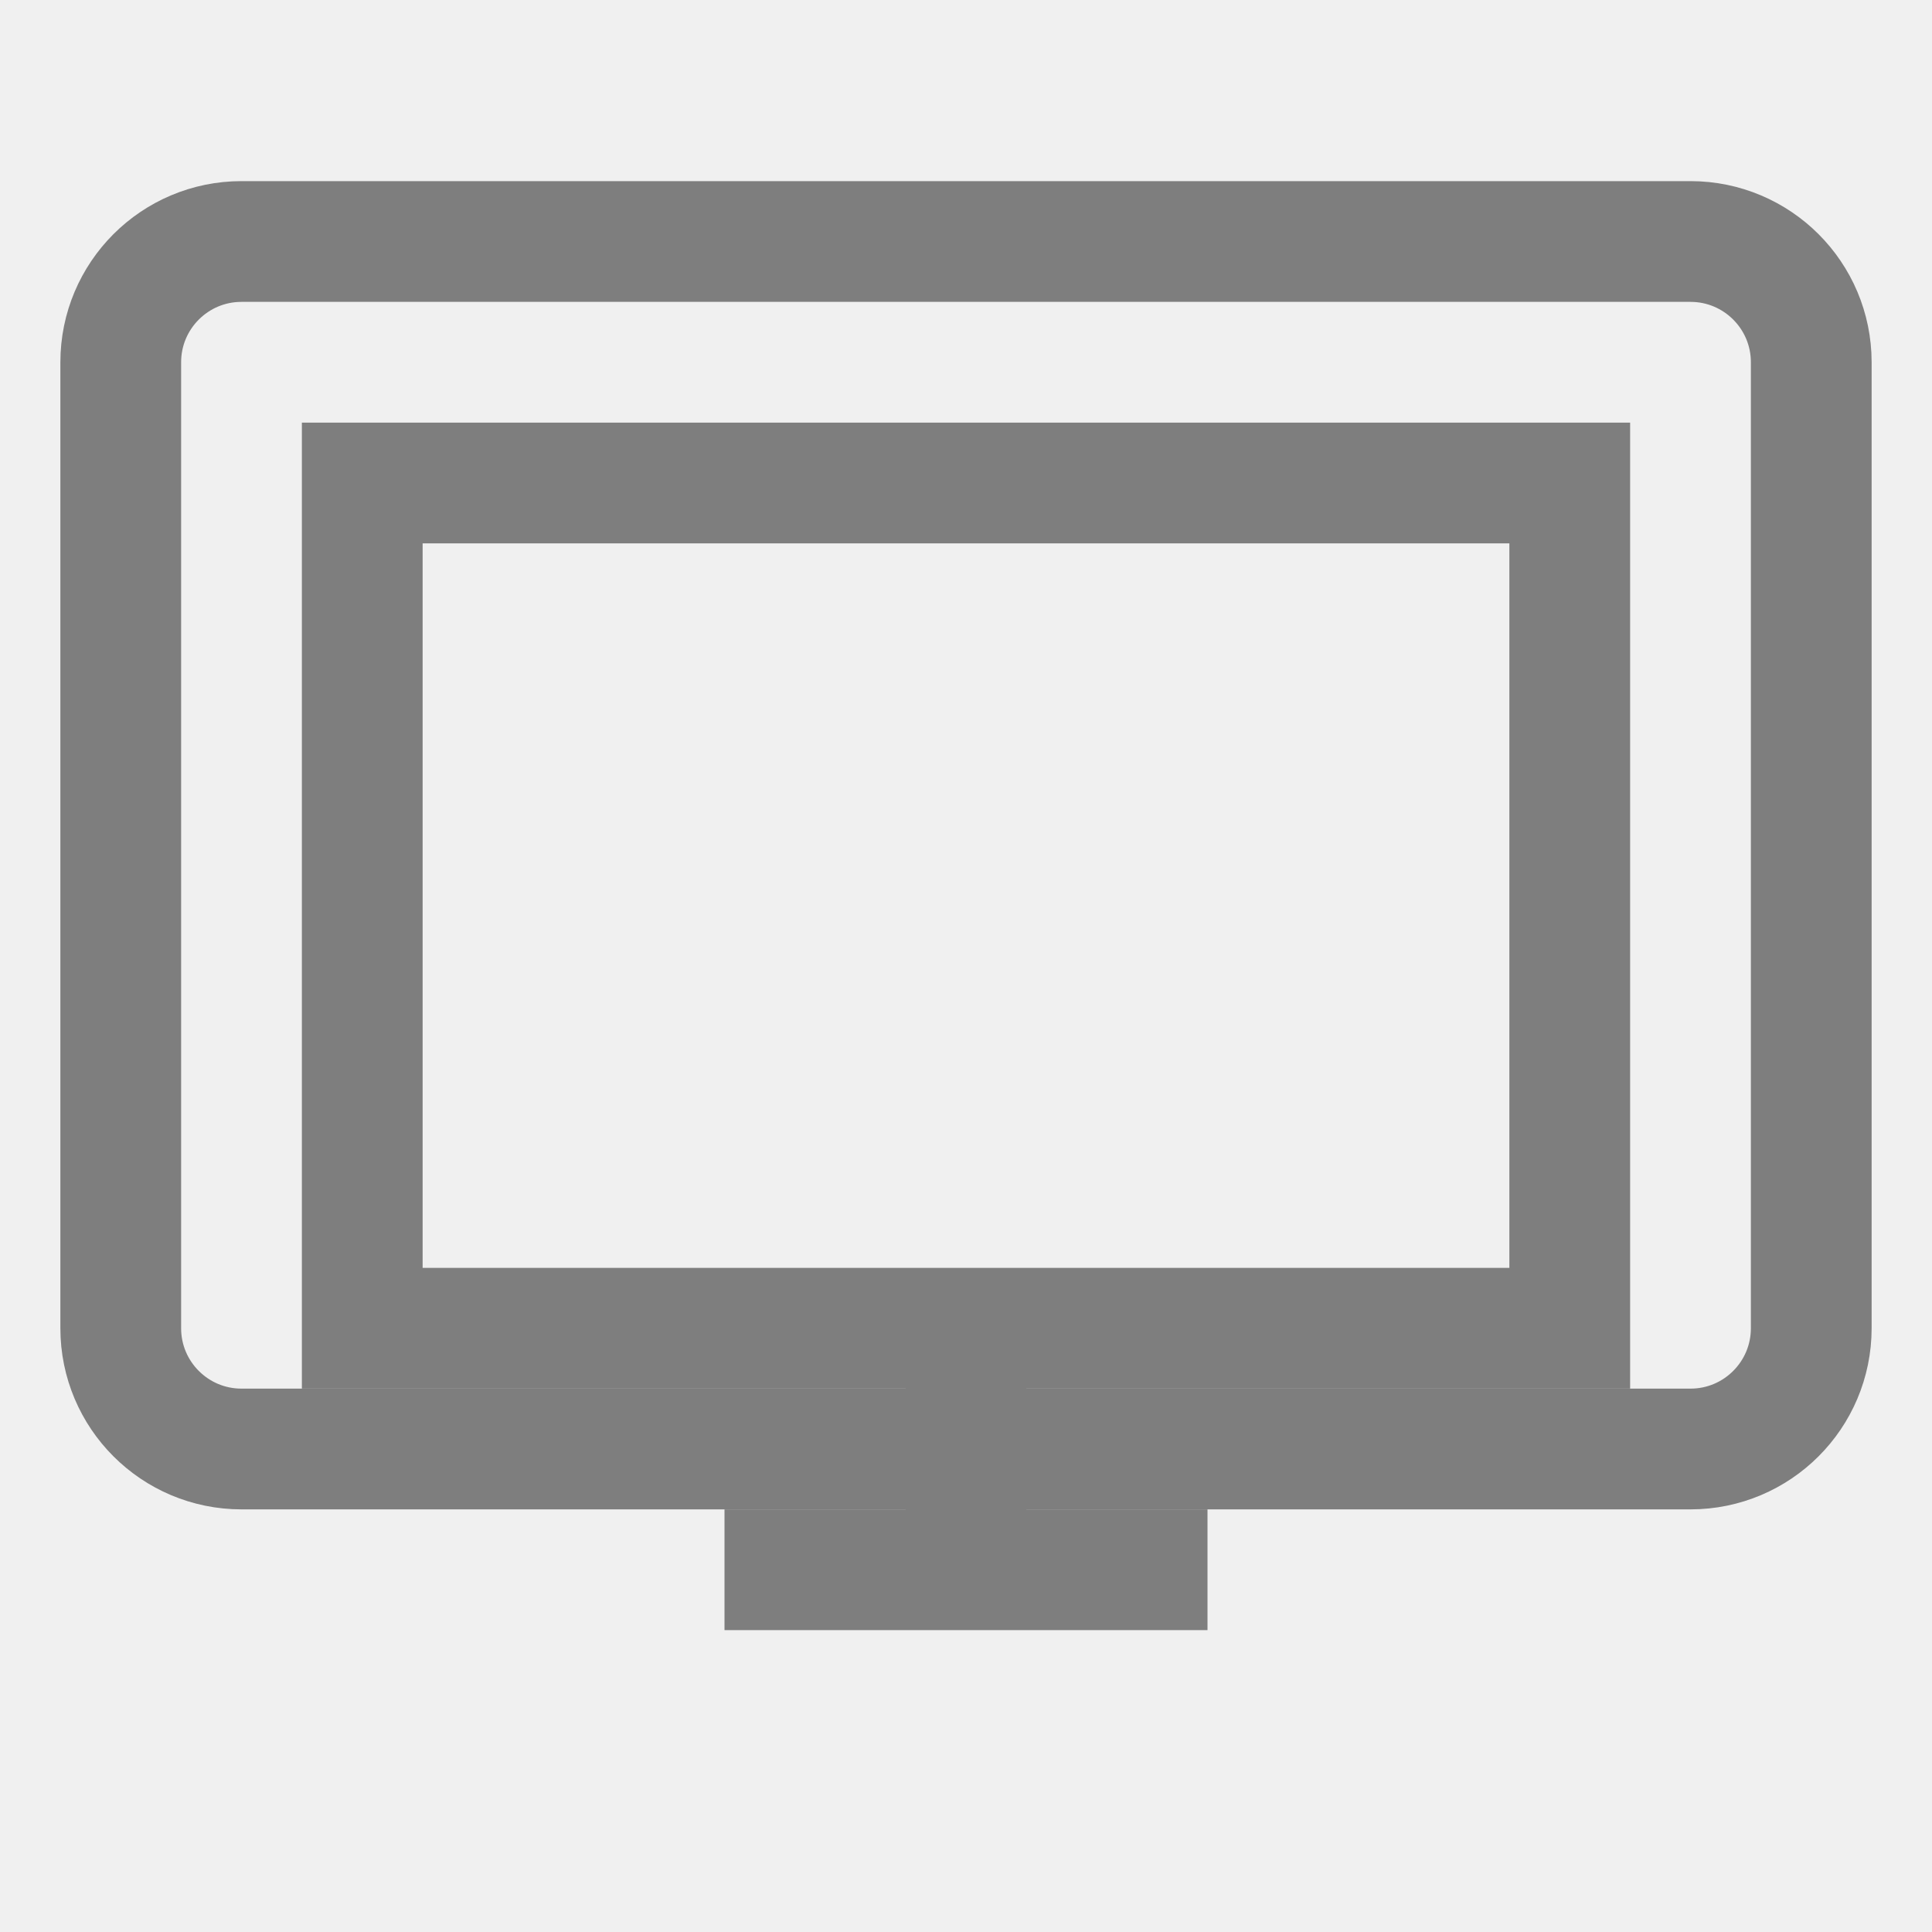
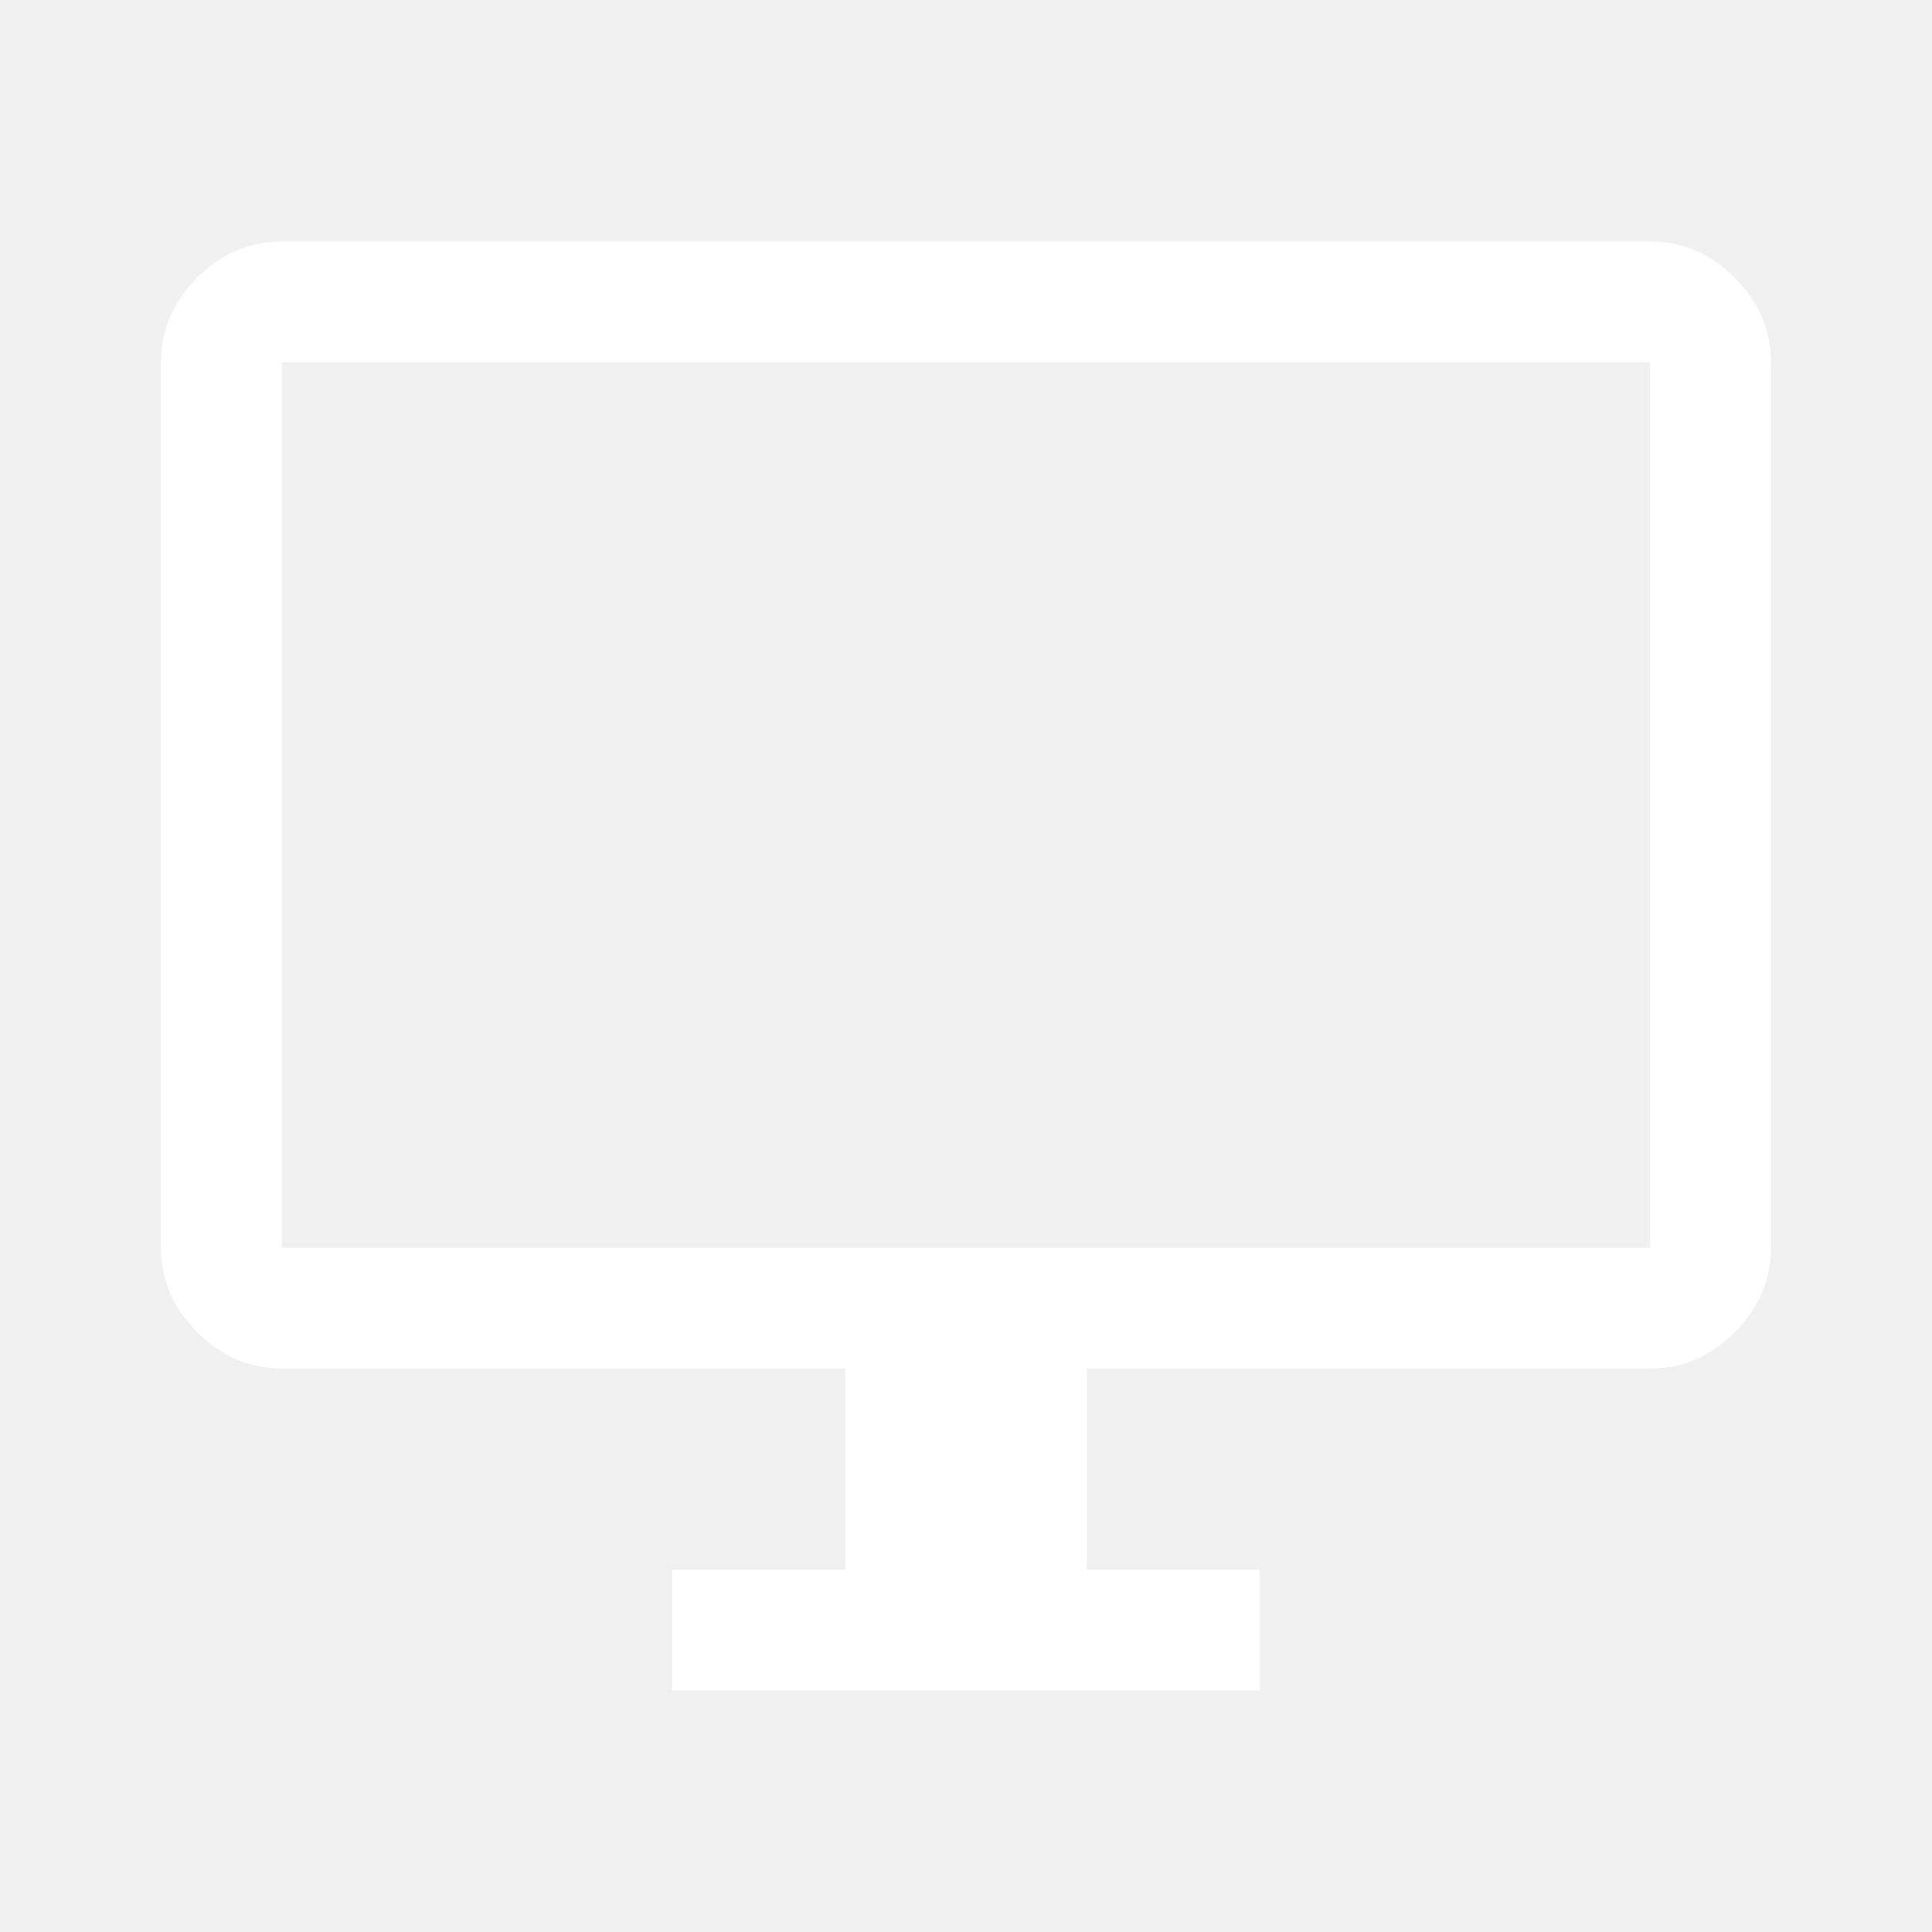
- <svg xmlns="http://www.w3.org/2000/svg" width="64" height="64" viewBox="0 0 64 64" fill="none">
-   <path d="M52 44H12V16H52V44Z" stroke="#7E7E7E" stroke-width="4" />
-   <path d="M24 52H40" stroke="#7E7E7E" stroke-width="4" />
-   <path d="M32 44V52" stroke="#7E7E7E" stroke-width="4" />
-   <rect x="4" y="8" width="56" height="40" rx="4" stroke="#7E7E7E" stroke-width="4" />
+ <svg xmlns="http://www.w3.org/2000/svg" height="48px" viewBox="0 -960 960 960" width="48px" fill="#FFFFFF">
+   <path d="M334-120v-60h86v-100H140q-24 0-42-18t-18-42v-440q0-24 18-42t42-18h680q24 0 42 18t18 42v440q0 24-18 42t-42 18H540v100h86v60H334ZM140-340h680v-440H140v440Zm0 0v-440 440Z" />
</svg>
